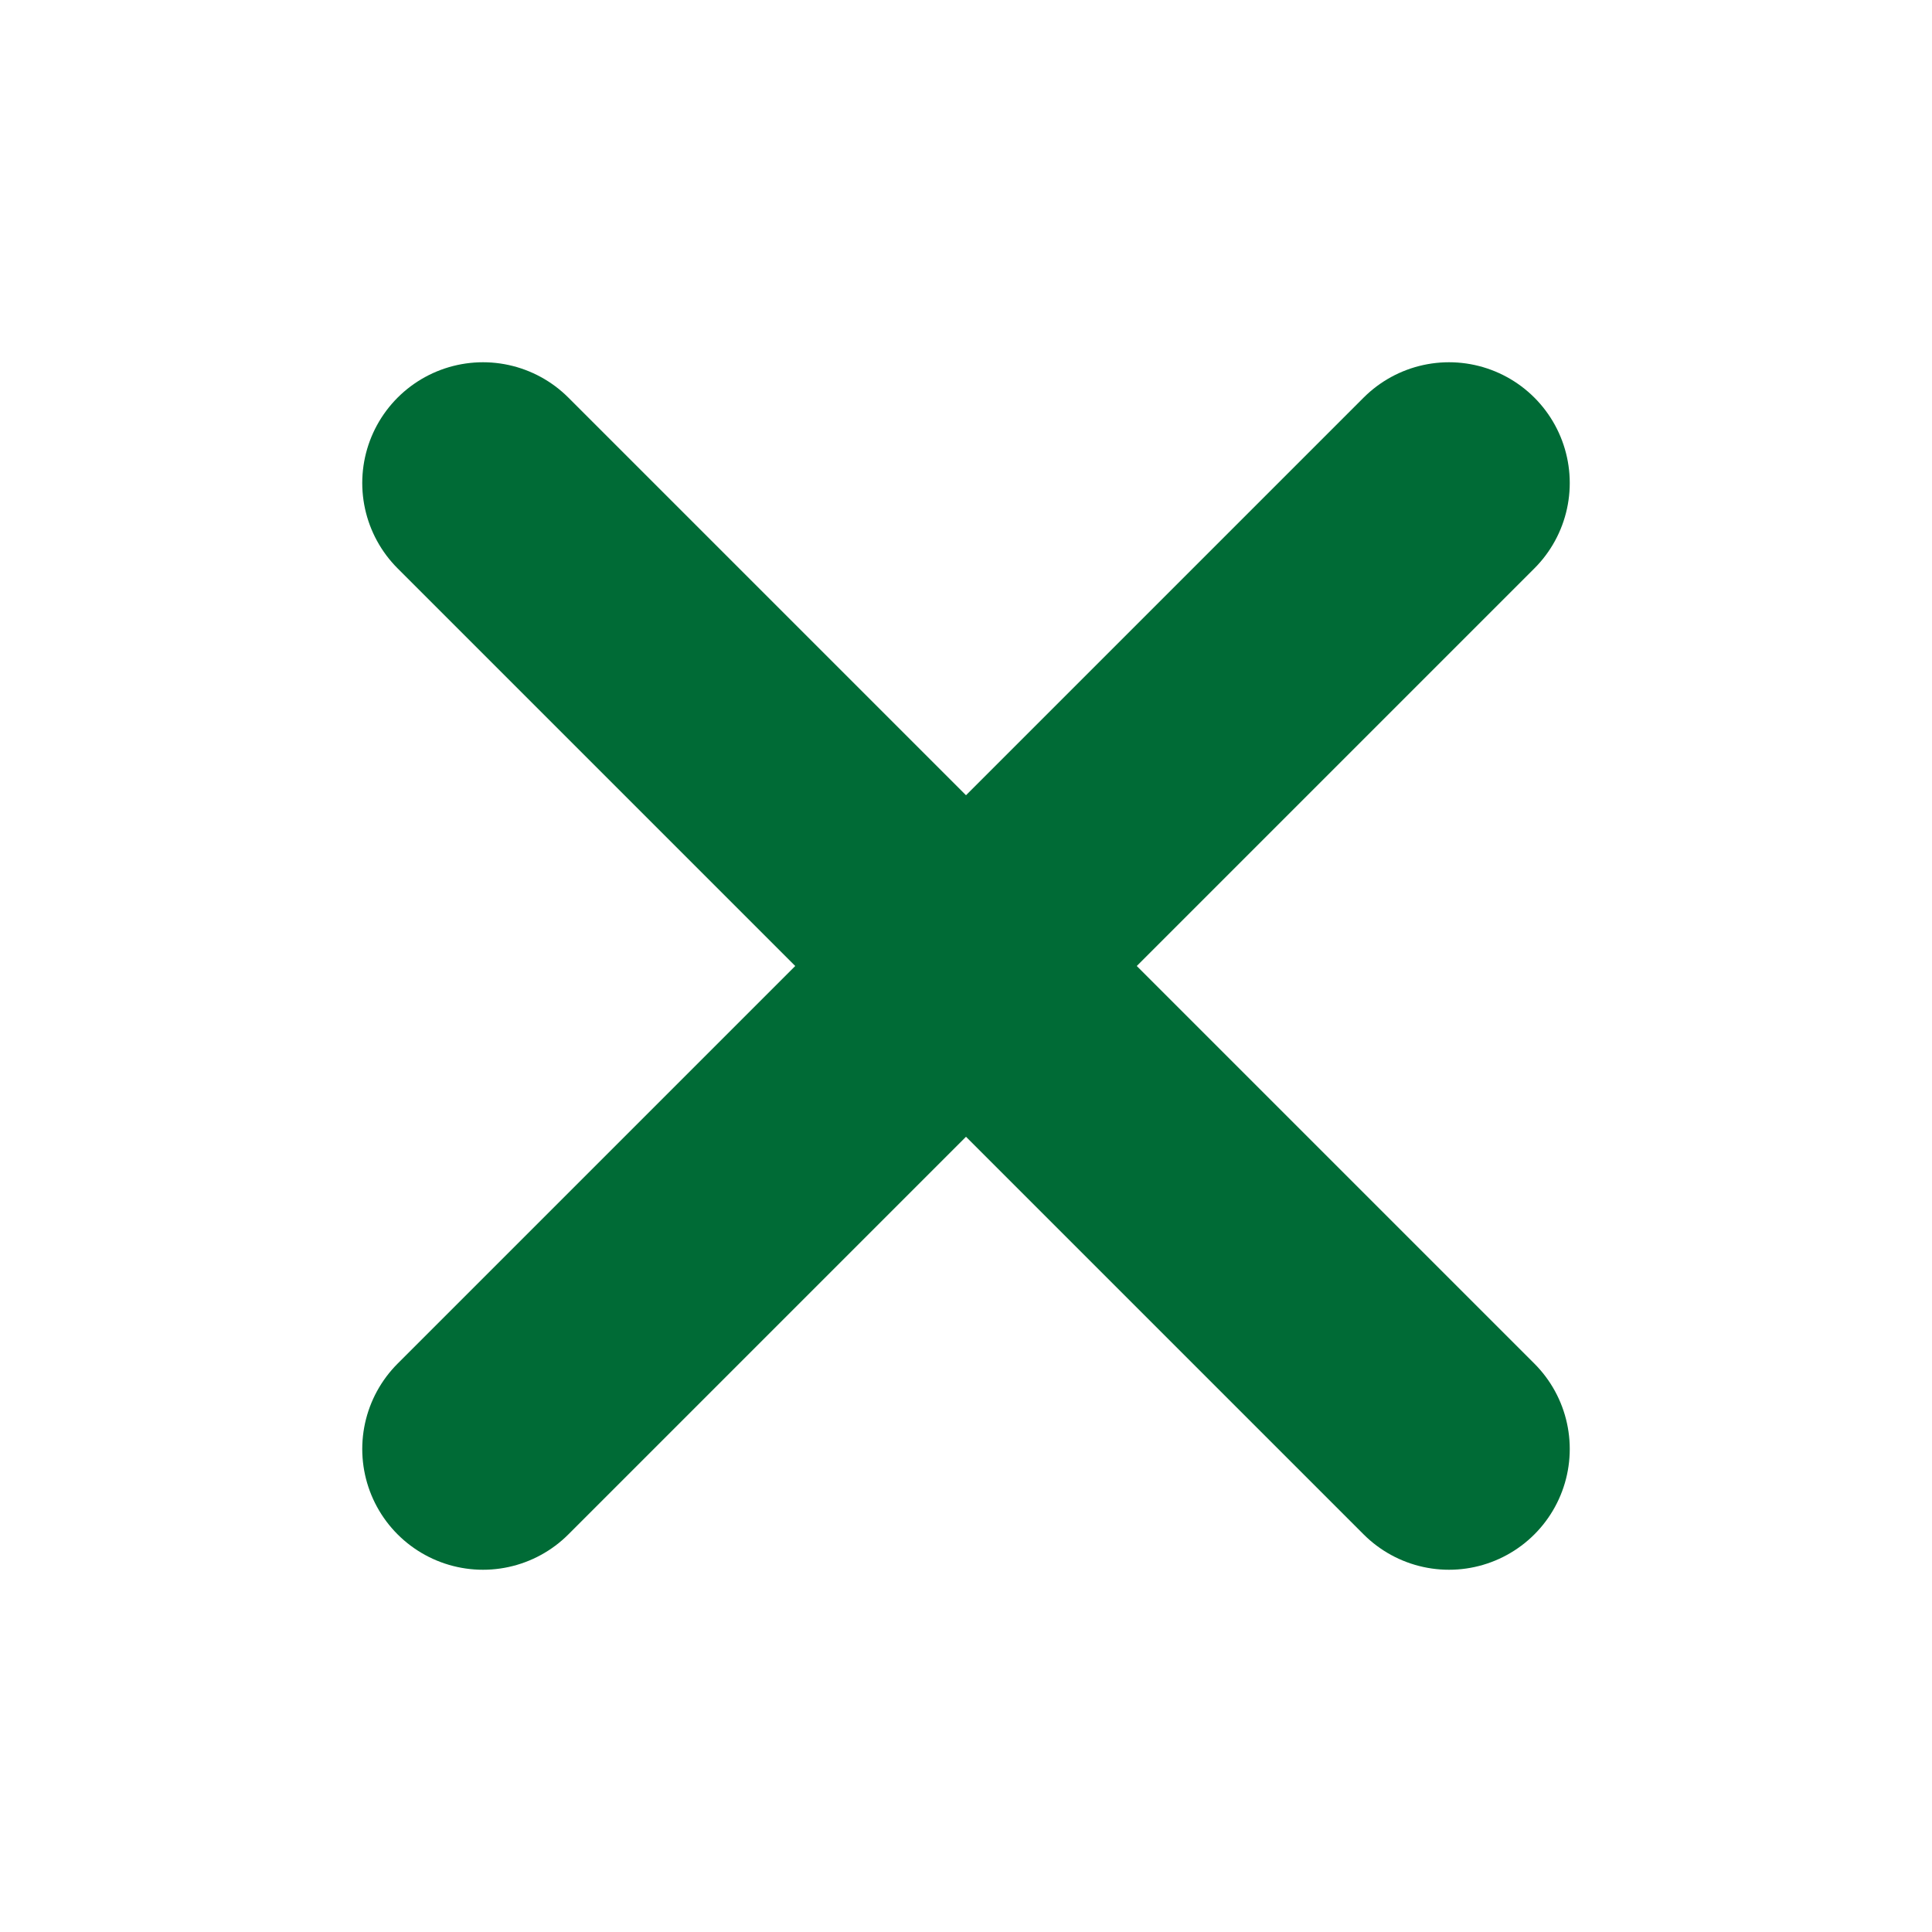
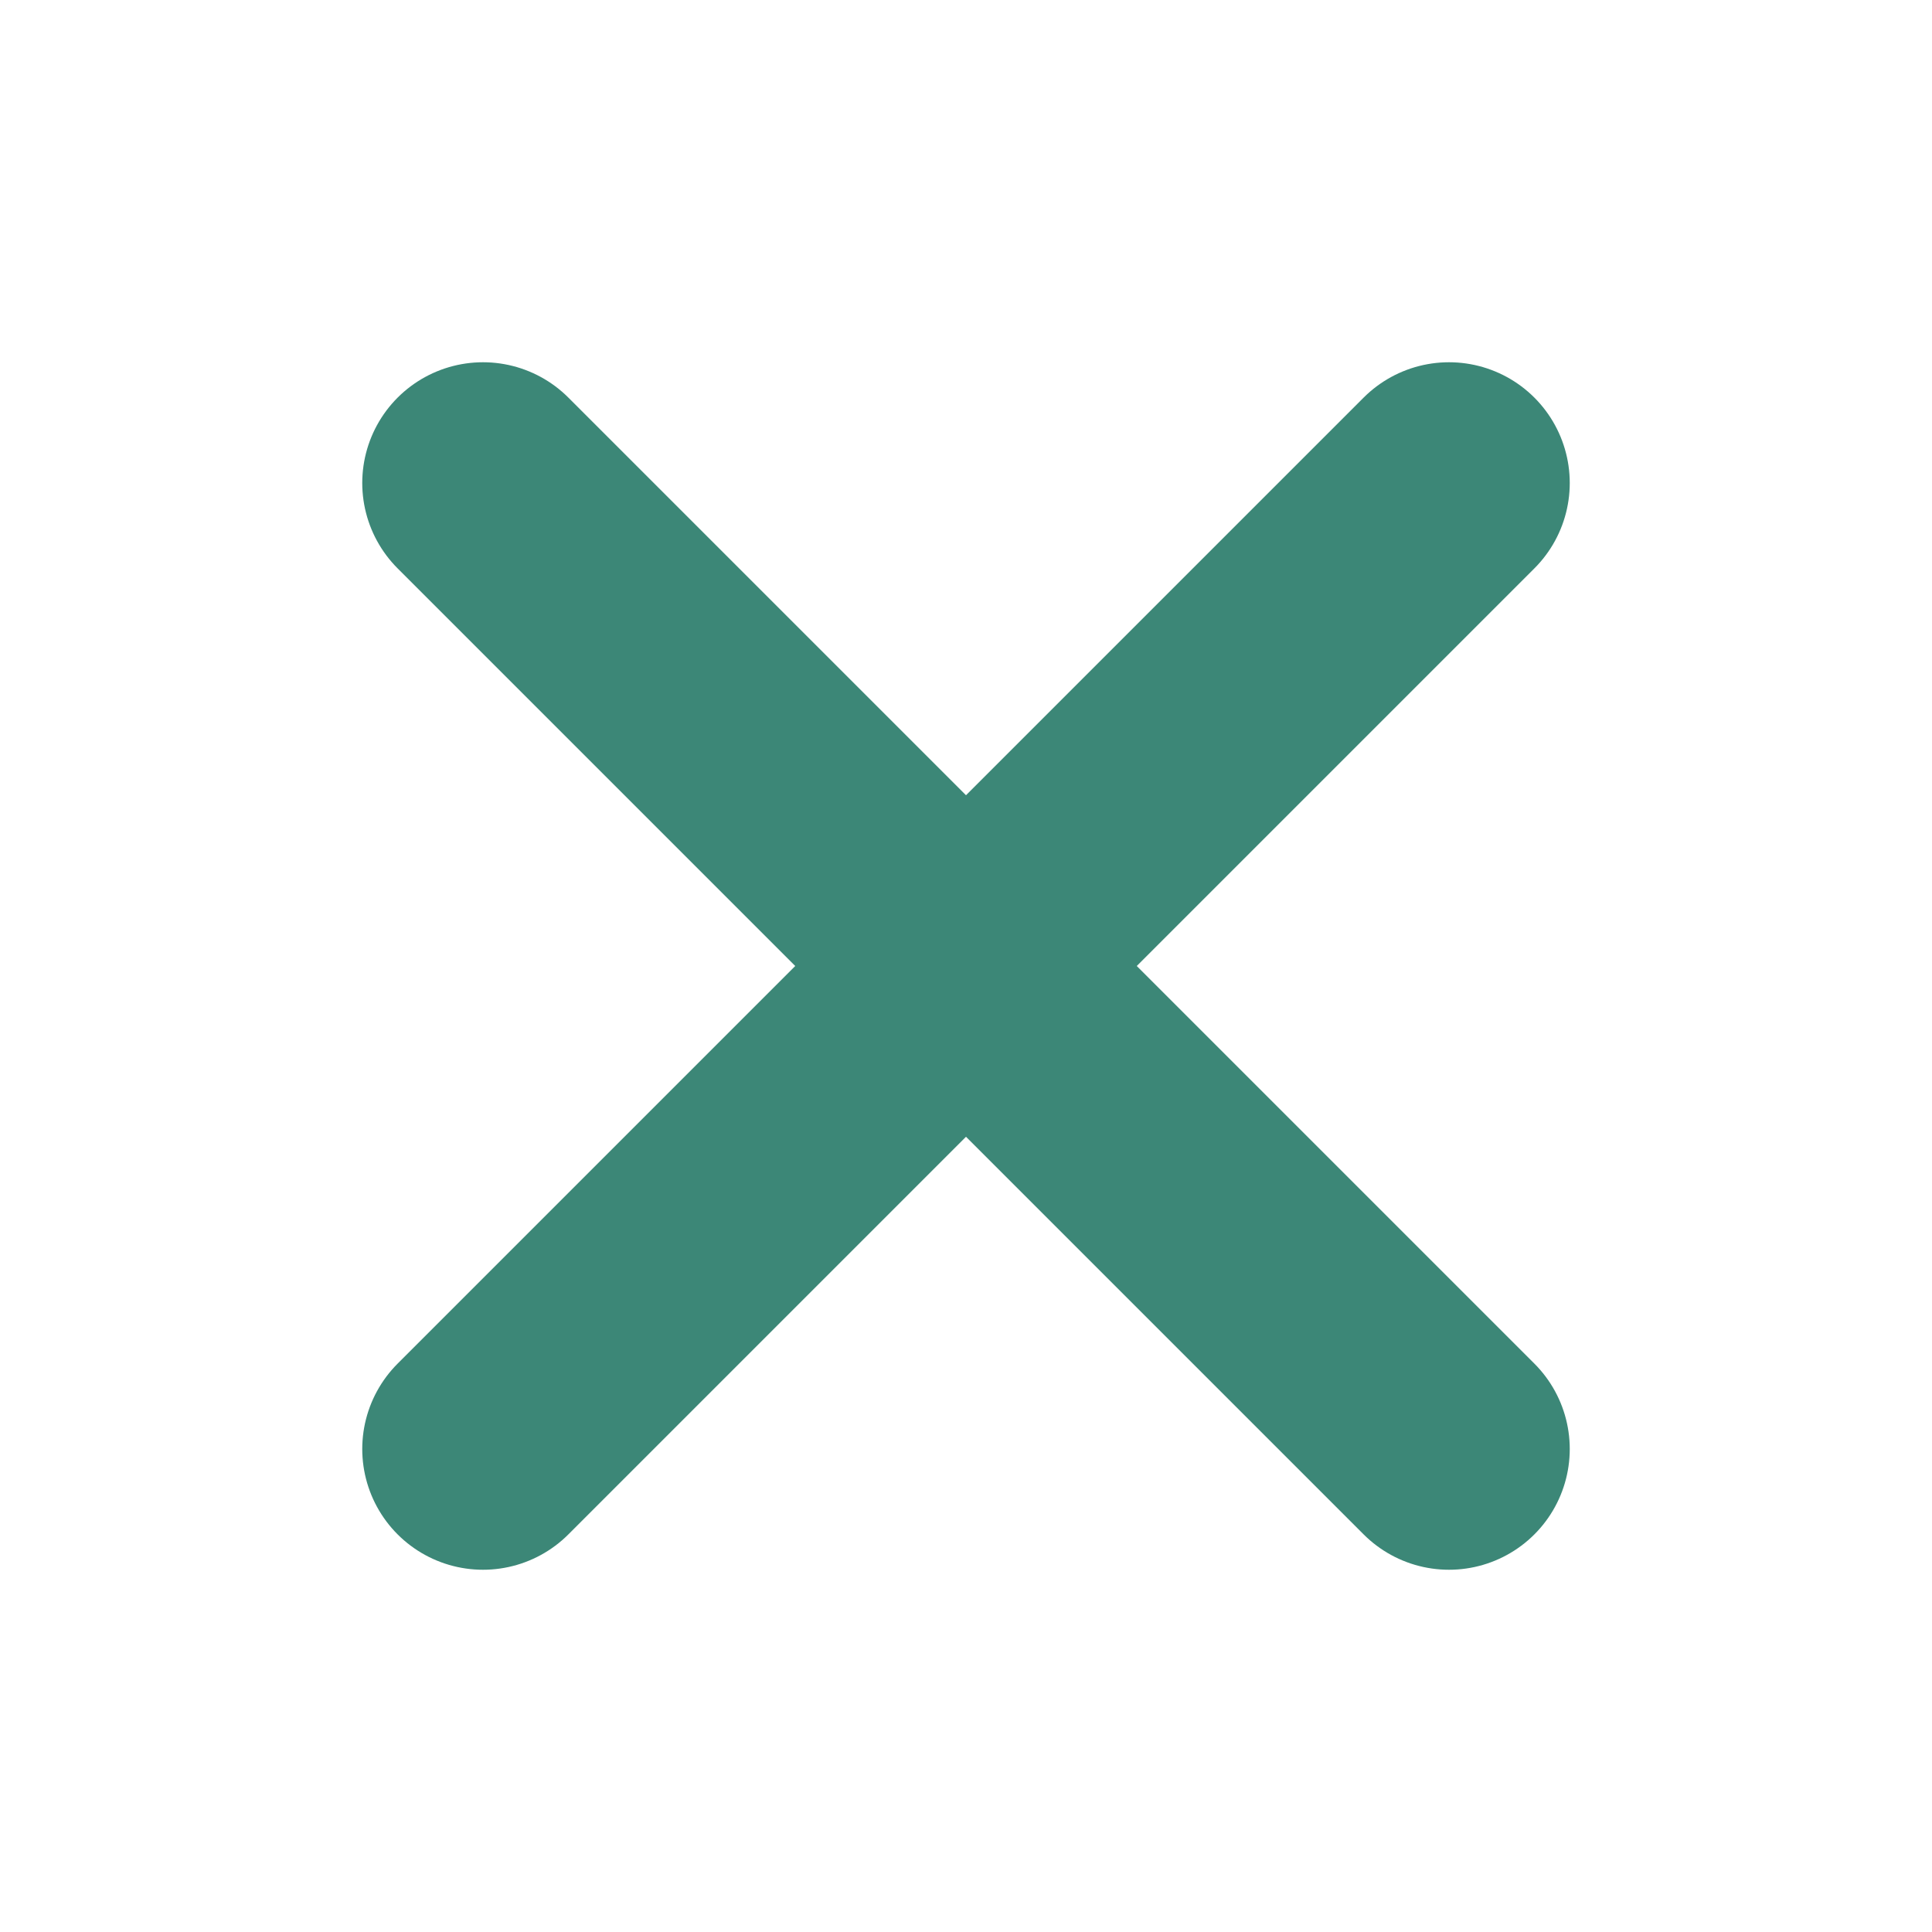
- <svg xmlns="http://www.w3.org/2000/svg" width="32" height="32" viewBox="0 0 24 24" fill="none" stroke="#006b36" stroke-width="3" stroke-linecap="round" stroke-linejoin="round">
+ <svg xmlns="http://www.w3.org/2000/svg" width="32" height="32" viewBox="0 0 24 24" fill="none" stroke="#3c8777" stroke-width="3" stroke-linecap="round" stroke-linejoin="round">
  <line x1="18" y1="6" x2="6" y2="18" />
  <line x1="6" y1="6" x2="18" y2="18" />
</svg>
